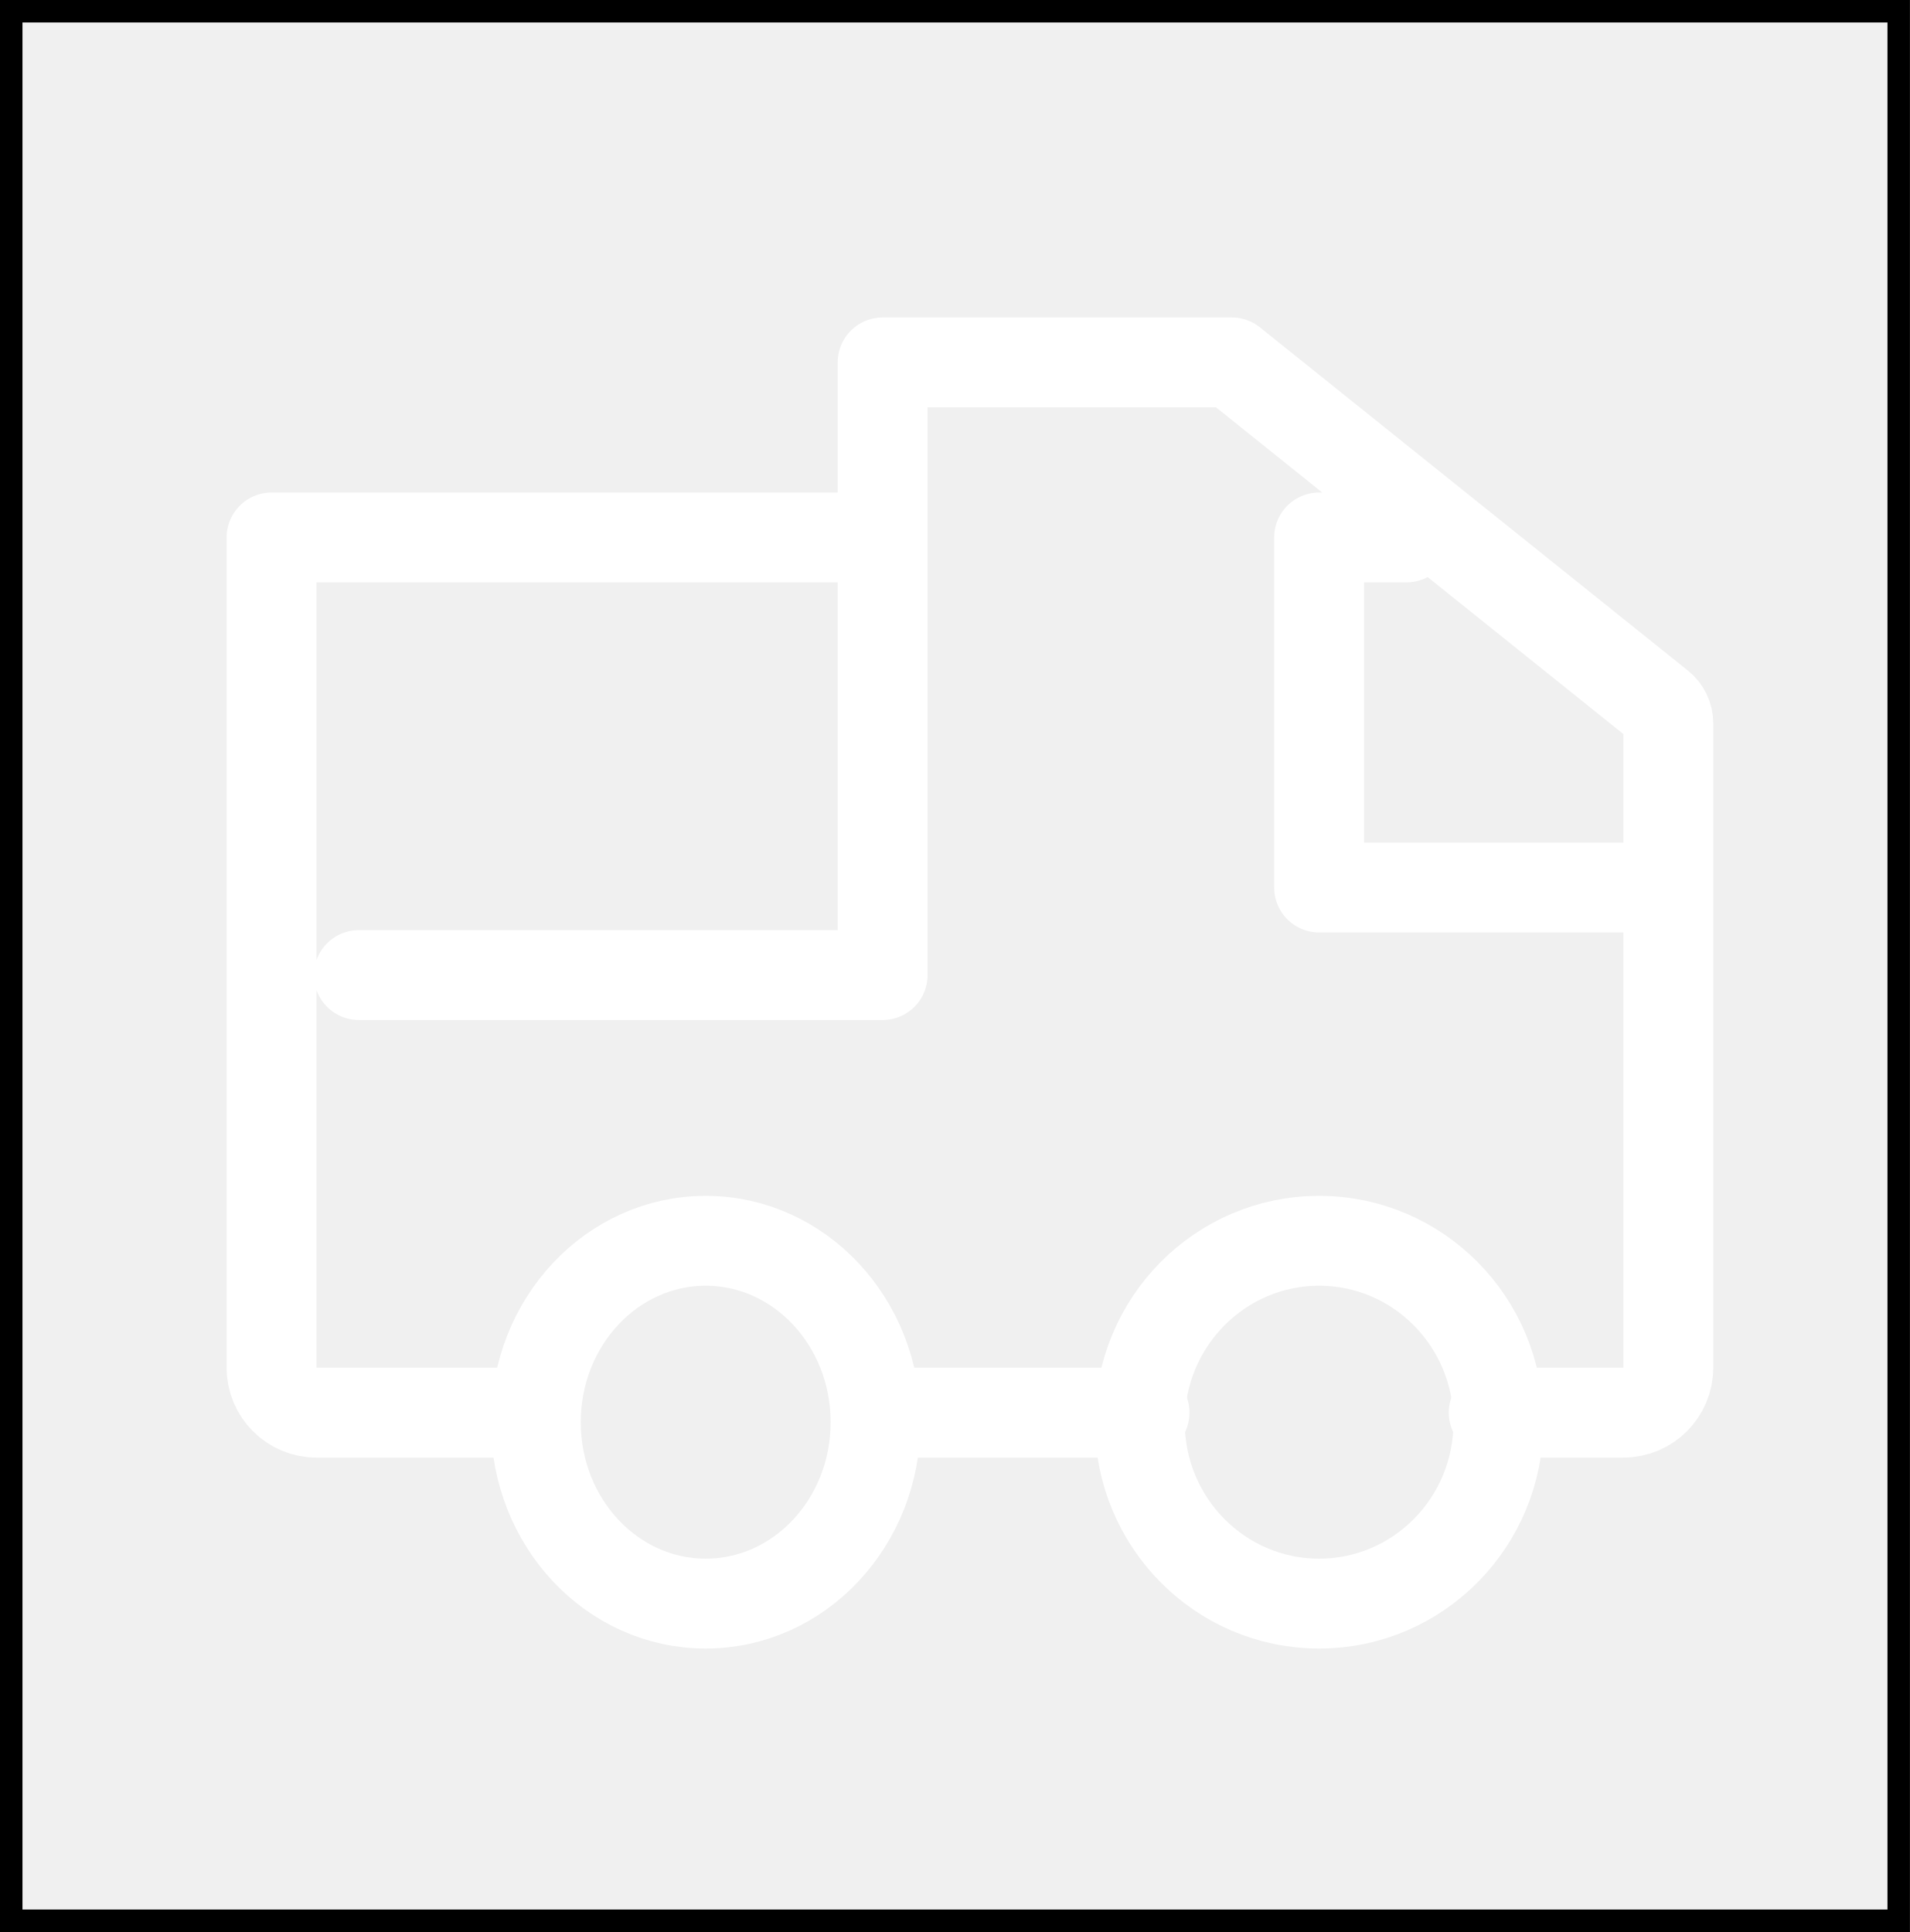
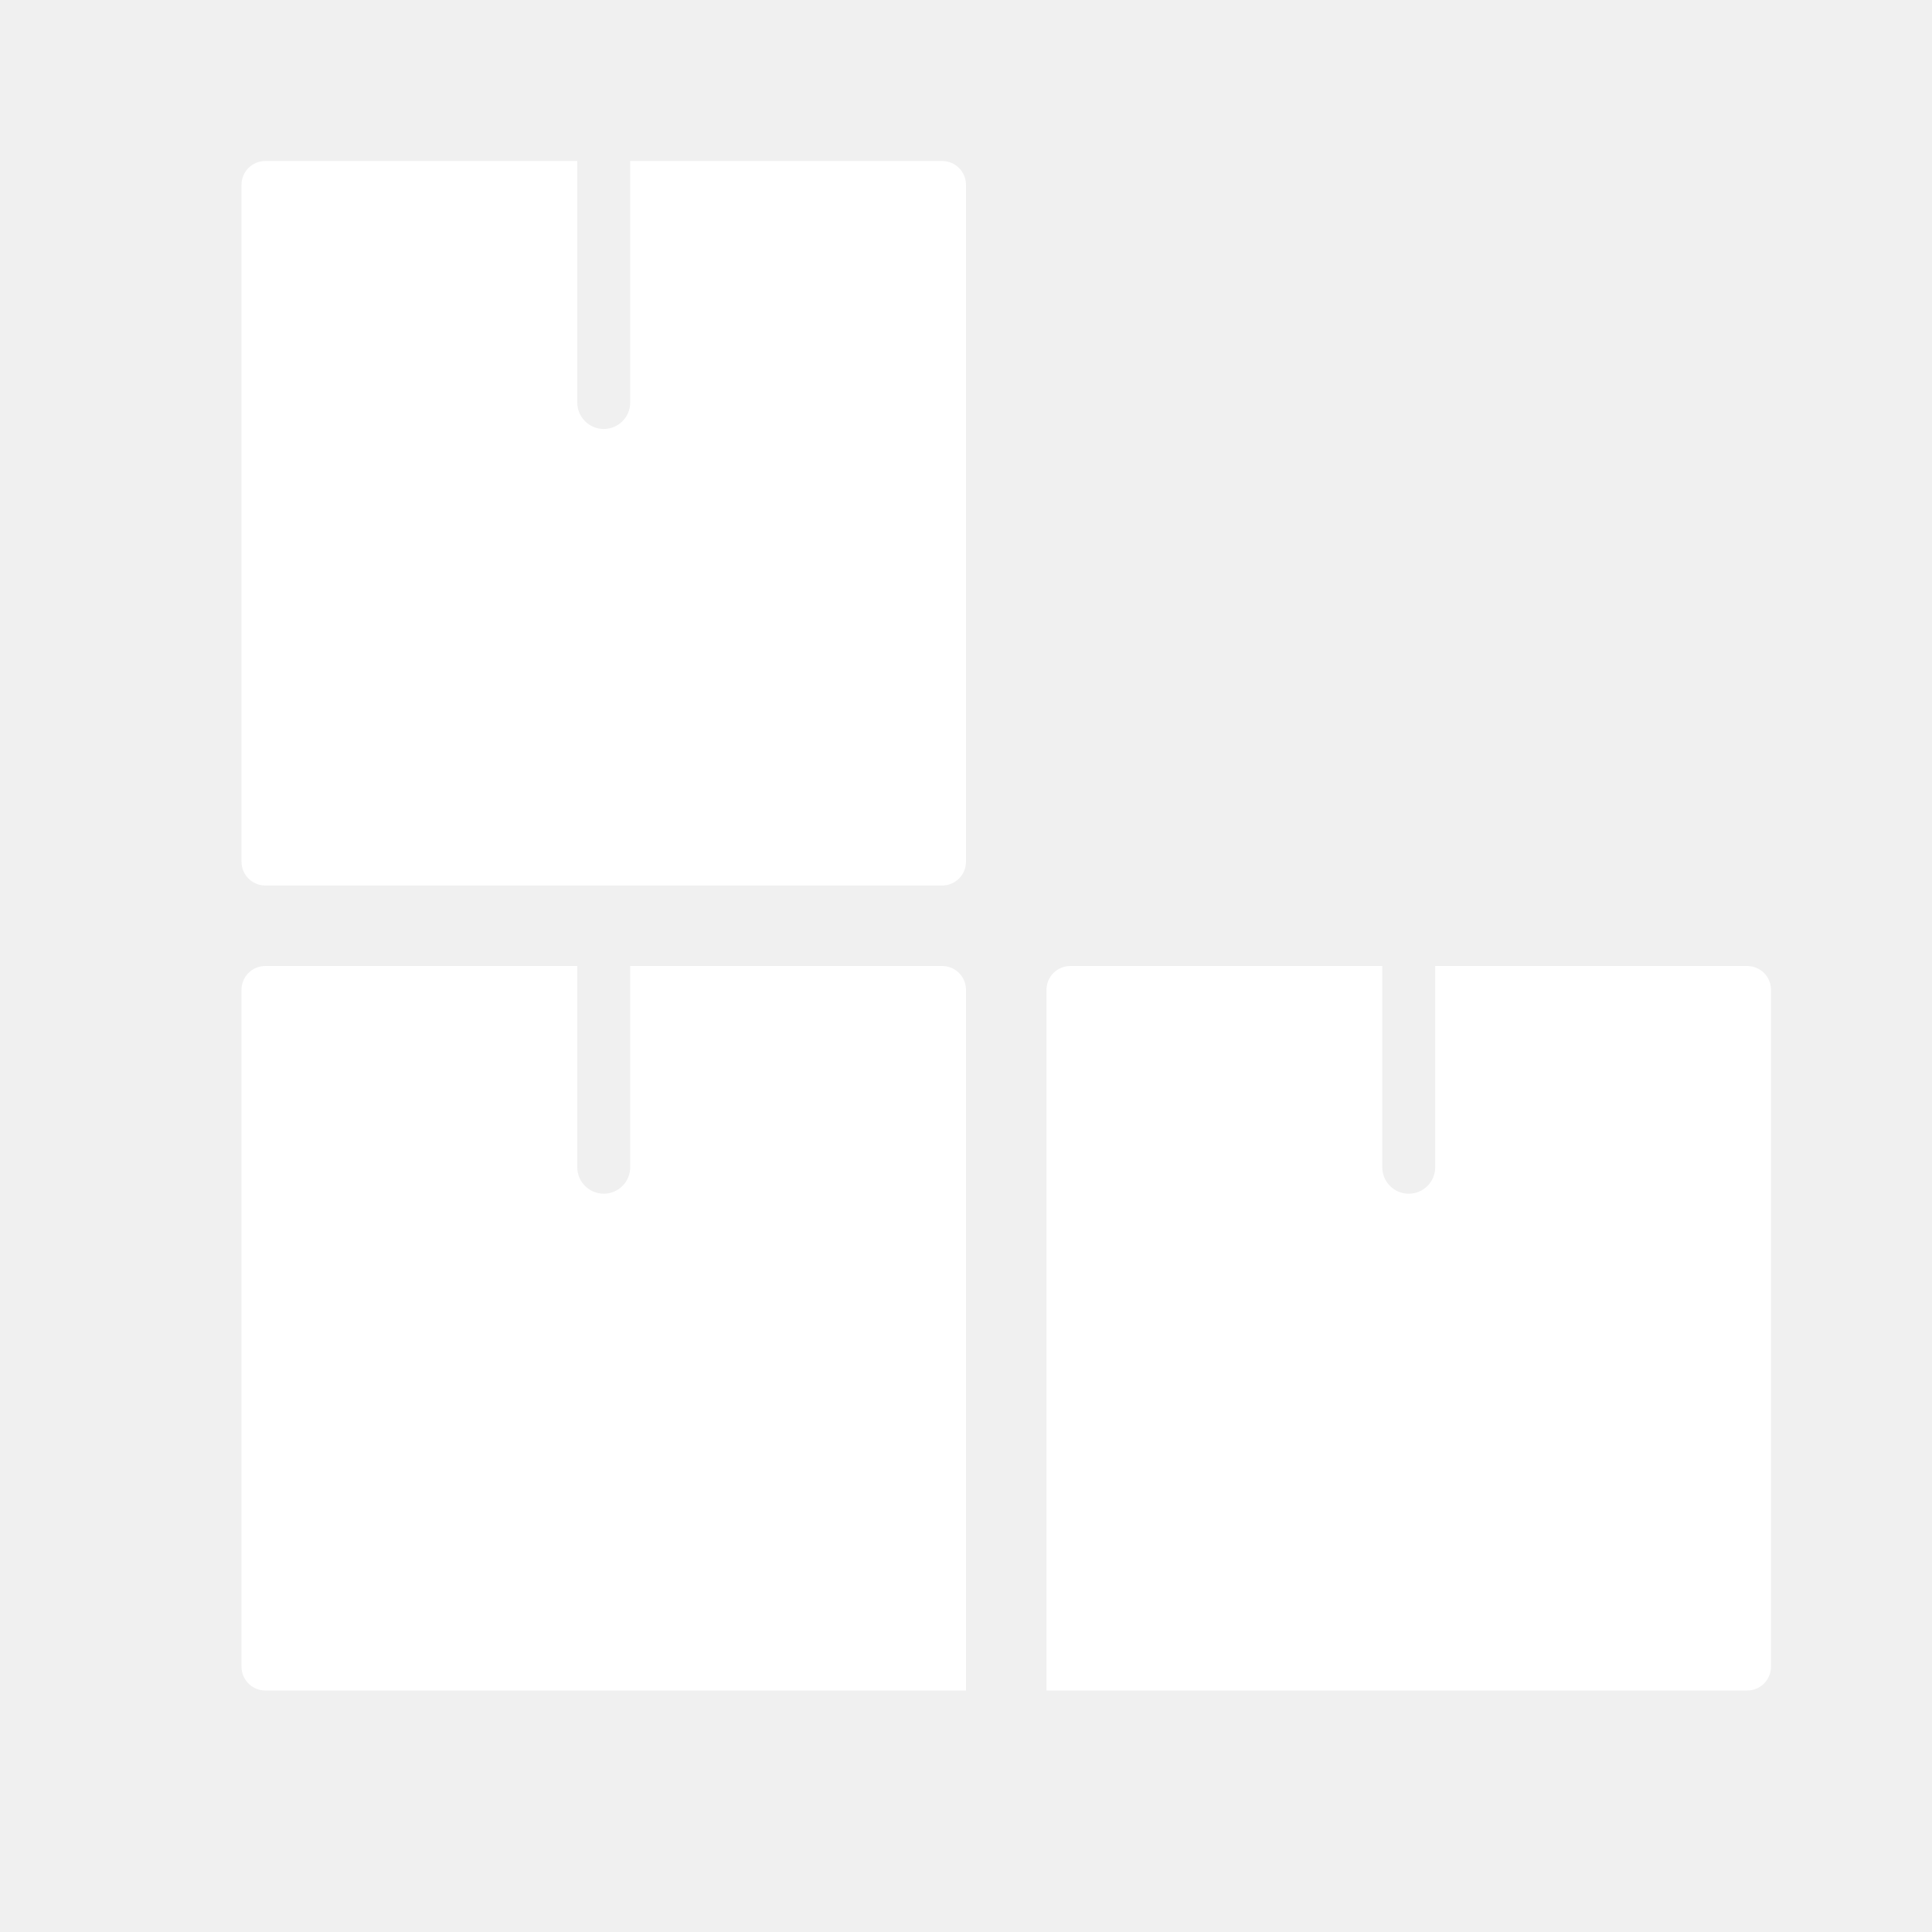
- <svg xmlns="http://www.w3.org/2000/svg" width="85" height="86" viewBox="0 0 85 86" fill="none">
-   <g id="Frame 3384447">
-     <rect x="0.5" y="0.5" width="84" height="85" stroke="black" />
-     <ellipse id="Ellipse 65" cx="58.706" cy="63.307" rx="7.98" ry="8.075" stroke="white" stroke-width="4" />
-     <ellipse id="Ellipse 66" cx="31.406" cy="63.307" rx="7.56" ry="8.075" stroke="white" stroke-width="4" />
-     <path id="Vector 582" d="M15.971 43.403H39.281V16.132M39.281 16.132V23.924H12.086V60.882C12.086 61.987 12.982 62.882 14.086 62.882H23.741M39.281 16.132H54.821L73.872 31.415C74.109 31.605 74.246 31.892 74.246 32.195V39.507M62.591 23.924H58.706V39.507H74.246M74.246 39.507V60.882C74.246 61.987 73.351 62.882 72.246 62.882H66.476M50.936 62.882H39.281" stroke="white" stroke-width="4" stroke-linecap="round" stroke-linejoin="round" />
+ <svg xmlns="http://www.w3.org/2000/svg" width="146" height="146" viewBox="0 0 146 146" fill="none">
+   <g id="Boxes_fill">
+     <path id="Subtract" fill-rule="evenodd" clip-rule="evenodd" d="M104.458 73H80.883C79.889 73 79.083 73.806 79.083 74.8V127.75H132.033C133.027 127.75 133.833 126.944 133.833 125.95V74.8C133.833 73.806 133.027 73 132.033 73H108.458V88.208C108.458 89.313 107.563 90.208 106.458 90.208C105.354 90.208 104.458 89.313 104.458 88.208V73Z" fill="white" />
+     <path id="Subtract_2" fill-rule="evenodd" clip-rule="evenodd" d="M43.625 73H20.05C19.056 73 18.25 73.806 18.25 74.8V125.95C18.25 126.944 19.056 127.75 20.05 127.75H73V74.8C73 73.806 72.194 73 71.2 73H47.625V88.208C47.625 89.313 46.73 90.208 45.625 90.208C44.52 90.208 43.625 89.313 43.625 88.208V73Z" fill="white" />
+     <path id="Subtract_3" fill-rule="evenodd" clip-rule="evenodd" d="M43.625 12.167H20.05C19.056 12.167 18.25 12.973 18.25 13.967V65.117C18.25 66.111 19.056 66.917 20.05 66.917H71.2C72.194 66.917 73 66.111 73 65.117V13.967C73 12.973 72.194 12.167 71.2 12.167H47.625V30.417C47.625 31.521 46.73 32.417 45.625 32.417C44.52 32.417 43.625 31.521 43.625 30.417V12.167Z" fill="white" />
  </g>
</svg>
